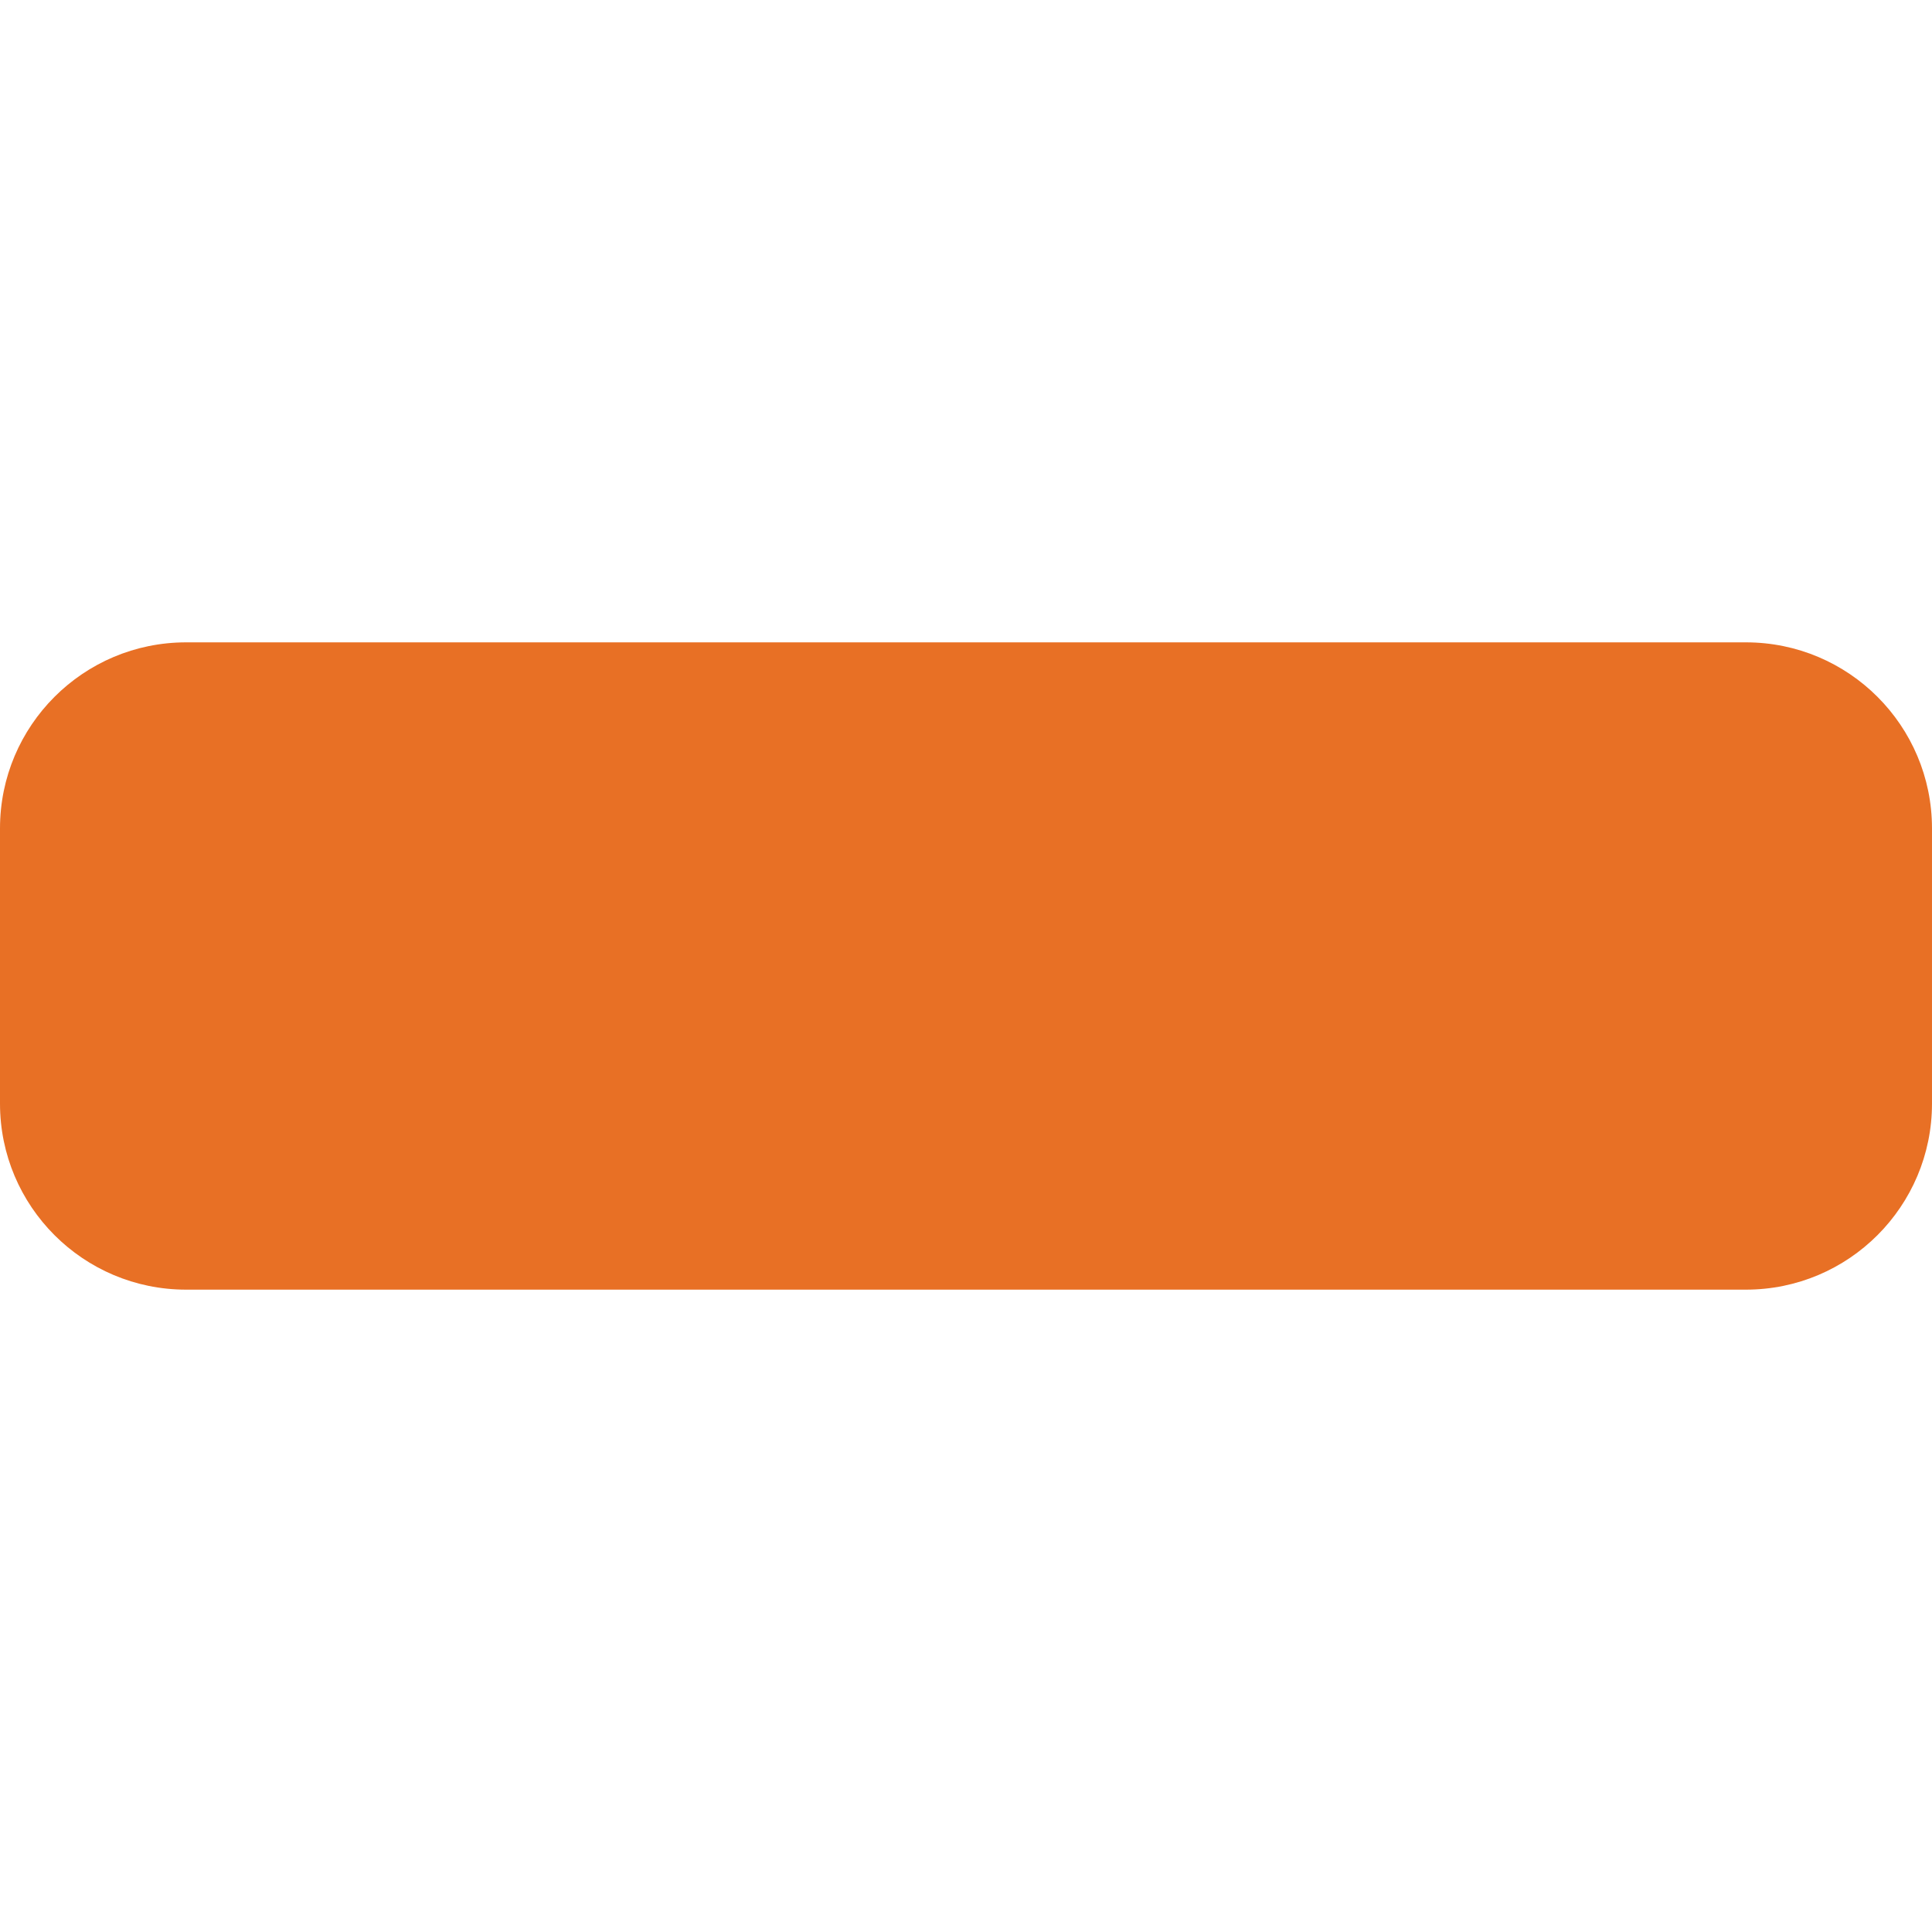
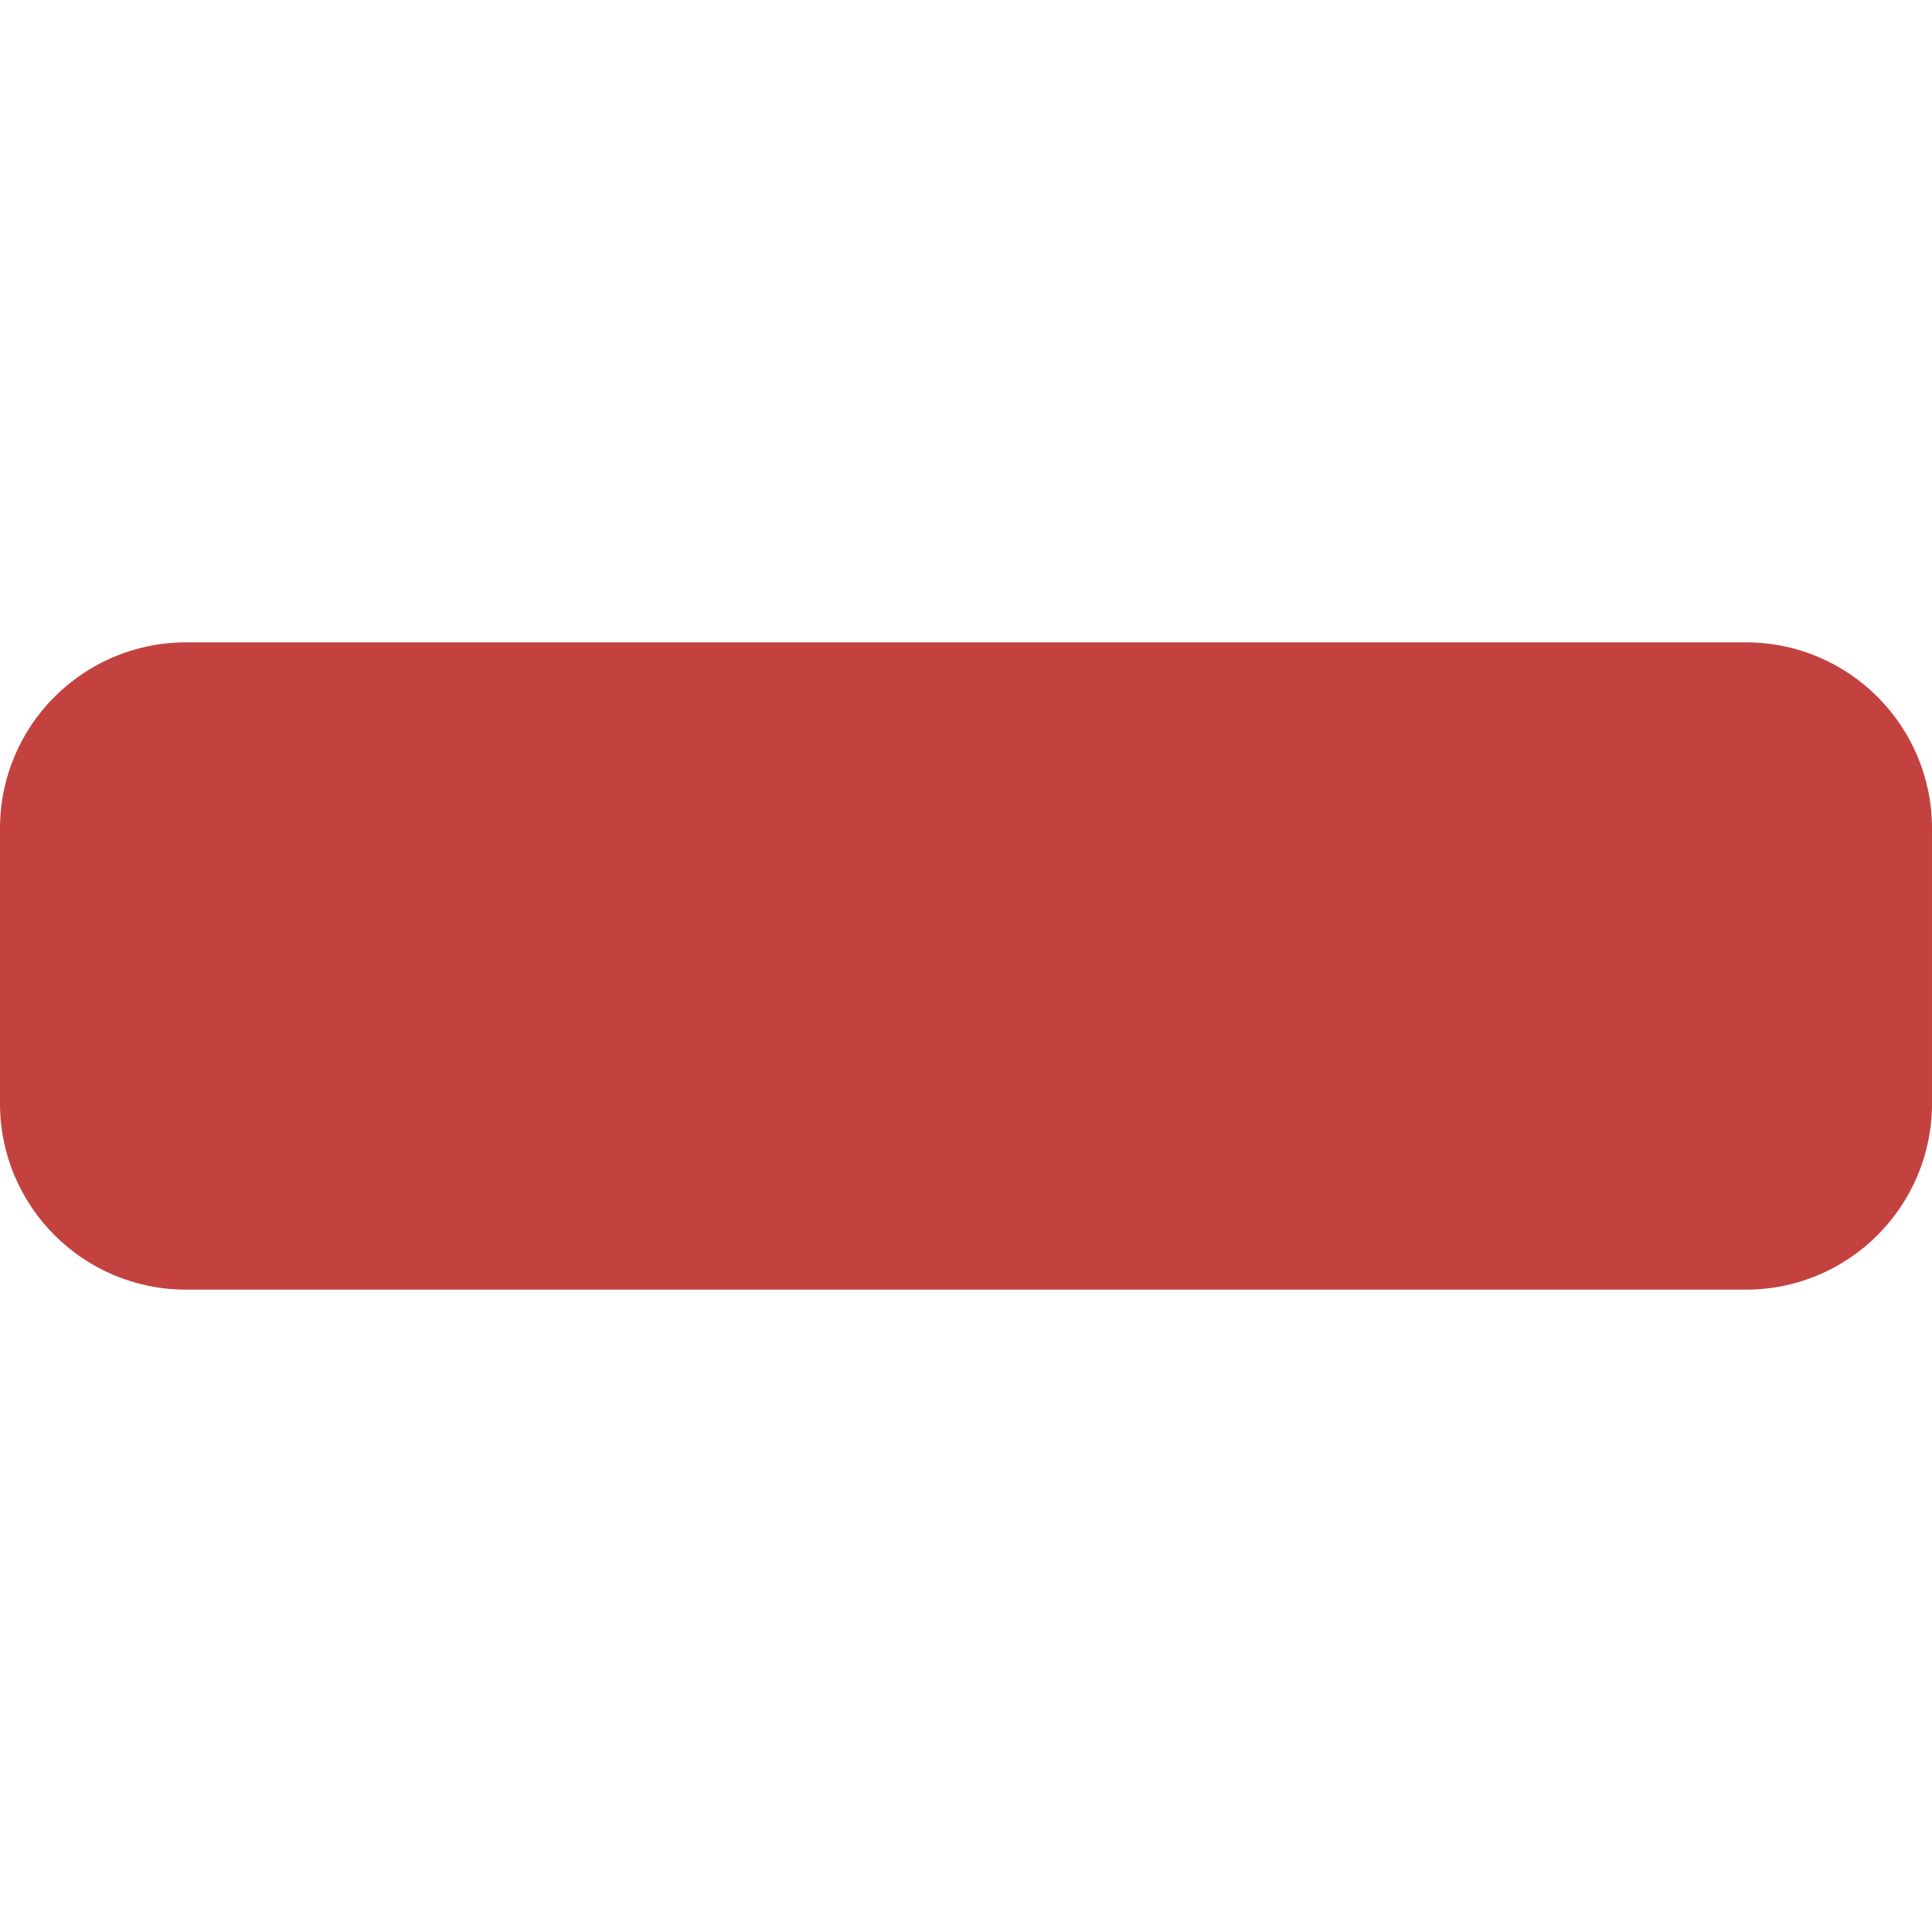
<svg xmlns="http://www.w3.org/2000/svg" version="1.1" x="0px" y="0px" viewBox="0 0 4000 4000" style="enable-background:new 0 0 4000 4000;" xml:space="preserve">
  <style type="text/css">
	.st0{display:none;}
	.st1{display:inline;fill:#E7ECED;}
- 	.st2{display:inline;fill:#e87025;}
- 	.st3{display:inline;fill:#cacbc3;}
- 	.st4{display:inline;fill:#3e3a38;}
+ 	.st2{display:inline;fill:#c3423f;}
+ 	.st3{display:inline;fill:#424c55;}
+ 	.st4{display:inline;fill:#0fa3b1;}
	.st5{display:inline;fill:#366DB6;}
	.st6{display:inline;fill:#F6F6F6;}
	.st7{display:inline;}
- 	.st8{fill:#e87025;}
+ 	.st8{fill:#c3423f;}
</style>
  <g id="Main" class="st0">
    <path class="st1" d="M1772.9,2255.66l-158.15,158.14l158.15,158.14c26.96,26.97,26.96,70.55,0,97.51   c-13.46,13.45-31.11,20.2-48.76,20.2c-17.66,0-35.32-6.75-48.76-20.2l-206.9-206.9c-26.97-26.96-26.97-70.55,0-97.51l206.9-206.9   c26.9-26.97,70.62-26.97,97.52,0C1799.86,2185.11,1799.86,2228.69,1772.9,2255.66z" />
    <path class="st1" d="M2135.23,2156.84l-137.93,482.75c-8.62,30.34-36.2,50.06-66.27,50.06c-6.28,0-12.62-0.89-18.97-2.61   c-36.62-10.49-57.86-48.69-47.38-85.24l137.93-482.76c10.48-36.62,48.61-57.59,85.24-47.45   C2124.46,2082.08,2145.71,2120.28,2135.23,2156.84z" />
    <path class="st1" d="M2531.51,2462.55l-206.9,206.9c-13.44,13.45-31.1,20.2-48.75,20.2c-17.66,0-35.32-6.75-48.76-20.2   c-26.97-26.97-26.97-70.55,0-97.51l158.14-158.14l-158.14-158.14c-26.97-26.97-26.97-70.56,0-97.52c26.9-26.97,70.61-26.97,97.51,0   l206.9,206.9C2558.48,2392.01,2558.48,2435.59,2531.51,2462.55z" />
    <path class="st1" d="M3152.2,2206.89c-70.9,0-135.45-45.17-155.45-113.17c-20.9-70.97-49.1-112.62-83.86-176.42   c-34-62.41-20.76-140.14,29.52-190.41l111.93-111.93l-255.59-255.58l-111.93,111.93c-50.27,50.27-128,63.51-190.41,29.51   c-63.8-34.76-105.45-62.97-176.41-83.86c-67.93-19.93-113.11-84.48-113.11-155.38v-158.14H1793.1v158.14   c0,70.9-45.17,135.44-113.17,155.44c-70.97,20.9-112.62,49.11-176.42,83.86c-62.41,34-140.14,20.76-190.41-29.51l-111.93-111.93   l-255.59,255.58l111.93,111.93c50.28,50.28,63.52,128,29.52,190.42c-34.76,63.79-62.97,105.44-83.86,176.41   c-19.93,67.93-84.48,113.1-155.38,113.1H689.65v413.8H847.8c70.89,0,135.44,45.17,155.44,113.17   c20.9,70.97,49.1,112.62,83.86,176.41c34,62.42,20.76,140.14-29.52,190.42l-111.93,111.93l255.59,255.58l111.93-111.93   c50.27-50.27,128-63.51,190.41-29.51c63.8,34.76,105.45,62.97,176.42,83.86c67.93,19.93,113.1,84.48,113.1,155.38v158.14h413.79   v-158.14c0-70.9,45.18-135.45,113.18-155.45c70.96-20.89,112.61-49.1,176.41-83.86c62.41-34,140.14-20.75,190.41,29.52   l111.93,111.93l255.59-255.59l-111.93-111.92c-50.27-50.28-63.52-128-29.52-190.42c34.76-63.8,62.97-105.44,83.86-176.41   c19.93-67.93,84.49-113.1,155.38-113.1h158.14v-413.8H3152.2z M2000,3172.41c-418.98,0-758.62-339.64-758.62-758.61   c0-418.98,339.64-758.62,758.62-758.62c418.97,0,758.61,339.64,758.61,758.62C2758.61,2832.77,2418.97,3172.41,2000,3172.41z" />
    <path class="st2" d="M3999.99,653.61v173.98H0v2931.02C0,3891.93,108.07,4000,241.38,4000h3517.23   c133.31,0,241.38-108.07,241.39-241.39V655.17C4000,654.65,4000,654.13,3999.99,653.61z M3310.34,2620.69H3152.2   c-70.89,0-135.45,45.17-155.38,113.1c-20.89,70.97-49.1,112.61-83.86,176.41c-34,62.42-20.75,140.14,29.52,190.42l111.93,111.92   l-255.59,255.59l-111.93-111.93c-50.27-50.27-128-63.52-190.41-29.52c-63.8,34.76-105.45,62.97-176.41,83.86   c-68,20-113.18,84.55-113.18,155.45v158.14H1793.1v-158.14c0-70.9-45.17-135.45-113.1-155.38   c-70.97-20.89-112.62-49.1-176.42-83.86c-62.41-34-140.14-20.76-190.41,29.51l-111.93,111.93l-255.59-255.58l111.93-111.93   c50.28-50.28,63.52-128,29.52-190.42c-34.76-63.79-62.96-105.44-83.86-176.41c-20-68-84.55-113.17-155.44-113.17H689.65v-413.8   h158.14c70.9,0,135.45-45.17,155.38-113.1c20.89-70.97,49.1-112.62,83.86-176.41c34-62.42,20.76-140.14-29.52-190.42   l-111.93-111.93l255.59-255.58l111.93,111.93c50.27,50.27,128,63.51,190.41,29.51c63.8-34.75,105.45-62.96,176.42-83.86   c68-20,113.17-84.54,113.17-155.44v-158.14h413.79v158.14c0,70.9,45.18,135.45,113.11,155.38c70.96,20.89,112.61,49.1,176.41,83.86   c62.41,34,140.14,20.76,190.41-29.51l111.93-111.93l255.59,255.58l-111.93,111.93c-50.28,50.27-63.52,128-29.52,190.41   c34.76,63.8,62.96,105.45,83.86,176.42c20,68,84.55,113.17,155.45,113.17h158.14V2620.69z" />
    <path class="st3" d="M3758.62,0H241.38C108.07,0,0,108.07,0,241.39v586.2h3999.99v-586.2C3999.99,108.07,3891.92,0,3758.62,0z    M551.72,551.72H275.86V275.86h275.86V551.72z M1103.44,551.72H827.58V275.86h275.86V551.72z M1655.17,551.72h-275.86V275.86   h275.86V551.72z" />
    <rect x="275.86" y="275.86" class="st4" width="275.86" height="275.86" />
    <rect x="827.58" y="275.86" class="st4" width="275.86" height="275.86" />
    <rect x="1379.31" y="275.86" class="st4" width="275.86" height="275.86" />
    <path class="st5" d="M1772.9,2255.66l-158.15,158.14l158.15,158.14c26.96,26.97,26.96,70.55,0,97.51   c-13.46,13.45-31.11,20.2-48.76,20.2c-17.66,0-35.32-6.75-48.76-20.2l-206.9-206.9c-26.97-26.96-26.97-70.55,0-97.51l206.9-206.9   c26.9-26.97,70.62-26.97,97.52,0C1799.86,2185.11,1799.86,2228.69,1772.9,2255.66z" />
    <path class="st5" d="M2135.23,2156.84l-137.93,482.75c-8.62,30.34-36.2,50.06-66.27,50.06c-6.28,0-12.62-0.89-18.97-2.61   c-36.62-10.49-57.86-48.69-47.38-85.24l137.93-482.76c10.48-36.62,48.61-57.59,85.24-47.45   C2124.46,2082.08,2145.71,2120.28,2135.23,2156.84z" />
    <path class="st5" d="M2531.51,2365.04c26.97,26.97,26.97,70.55,0,97.51l-206.9,206.9c-13.44,13.45-31.1,20.2-48.75,20.2   c-17.66,0-35.32-6.75-48.76-20.2c-26.97-26.97-26.97-70.55,0-97.51l158.14-158.14l-158.14-158.14c-26.97-26.97-26.97-70.56,0-97.52   c26.9-26.97,70.61-26.97,97.51,0L2531.51,2365.04z" />
    <path class="st6" d="M3152.2,2206.89c-70.9,0-135.45-45.17-155.45-113.17c-20.9-70.97-49.1-112.62-83.86-176.42   c-34-62.41-20.76-140.14,29.52-190.41l111.93-111.93l-255.59-255.58l-111.93,111.93c-50.27,50.27-128,63.51-190.41,29.51   c-63.8-34.76-105.45-62.97-176.41-83.86c-67.93-19.93-113.11-84.48-113.11-155.38v-158.14H1793.1v158.14   c0,70.9-45.17,135.44-113.17,155.44c-70.97,20.9-112.62,49.11-176.42,83.86c-62.41,34-140.14,20.76-190.41-29.51l-111.93-111.93   l-255.59,255.58l111.93,111.93c50.28,50.28,63.52,128,29.52,190.42c-34.76,63.79-62.97,105.44-83.86,176.41   c-19.93,67.93-84.48,113.1-155.38,113.1H689.65v413.8H847.8c70.89,0,135.44,45.17,155.44,113.17   c20.9,70.97,49.1,112.62,83.86,176.41c34,62.42,20.76,140.14-29.52,190.42l-111.93,111.93l255.59,255.58l111.93-111.93   c50.27-50.27,128-63.51,190.41-29.51c63.8,34.76,105.45,62.97,176.42,83.86c67.93,19.93,113.1,84.48,113.1,155.38v158.14h413.79   v-158.14c0-70.9,45.18-135.45,113.18-155.45c70.96-20.89,112.61-49.1,176.41-83.86c62.41-34,140.14-20.75,190.41,29.52   l111.93,111.93l255.59-255.59l-111.93-111.92c-50.27-50.28-63.52-128-29.52-190.42c34.76-63.8,62.97-105.44,83.86-176.41   c19.93-67.93,84.49-113.1,155.38-113.1h158.14v-413.8H3152.2z M2000,3172.41c-418.98,0-758.62-339.64-758.62-758.61   c0-418.98,339.64-758.62,758.62-758.62c418.97,0,758.61,339.64,758.61,758.62C2758.61,2832.77,2418.97,3172.41,2000,3172.41z" />
    <path class="st3" d="M2000,1655.18c-418.98,0-758.62,339.64-758.62,758.62c0,418.97,339.64,758.61,758.62,758.61   c418.97,0,758.61-339.64,758.61-758.61C2758.61,1994.82,2418.97,1655.18,2000,1655.18z M1772.9,2571.94   c26.96,26.97,26.96,70.55,0,97.51c-13.46,13.45-31.11,20.2-48.76,20.2c-17.66,0-35.32-6.75-48.76-20.2l-206.9-206.9   c-26.97-26.96-26.97-70.55,0-97.51l206.9-206.9c26.9-26.97,70.62-26.97,97.52,0c26.96,26.97,26.96,70.55,0,97.52l-158.15,158.14   L1772.9,2571.94z M2135.23,2156.84l-137.93,482.75c-8.62,30.34-36.2,50.06-66.27,50.06c-6.28,0-12.62-0.89-18.97-2.61   c-36.62-10.49-57.86-48.69-47.38-85.24l137.93-482.76c10.48-36.62,48.61-57.59,85.24-47.45   C2124.46,2082.08,2145.71,2120.28,2135.23,2156.84z M2531.51,2462.55l-206.9,206.9c-13.44,13.45-31.1,20.2-48.75,20.2   c-17.66,0-35.32-6.75-48.76-20.2c-26.97-26.97-26.97-70.55,0-97.51l158.14-158.14l-158.14-158.14c-26.97-26.97-26.97-70.56,0-97.52   c26.9-26.97,70.61-26.97,97.51,0l206.9,206.9C2558.48,2392.01,2558.48,2435.59,2531.51,2462.55z" />
    <path class="st4" d="M1772.9,2255.66l-158.15,158.14l158.15,158.14c26.96,26.97,26.96,70.55,0,97.51   c-13.46,13.45-31.11,20.2-48.76,20.2c-17.66,0-35.32-6.75-48.76-20.2l-206.9-206.9c-26.97-26.96-26.97-70.55,0-97.51l206.9-206.9   c26.9-26.97,70.62-26.97,97.52,0C1799.86,2185.11,1799.86,2228.69,1772.9,2255.66z" />
    <path class="st4" d="M2135.23,2156.84l-137.93,482.75c-8.62,30.34-36.2,50.06-66.27,50.06c-6.28,0-12.62-0.89-18.97-2.61   c-36.62-10.49-57.86-48.69-47.38-85.24l137.93-482.76c10.48-36.62,48.61-57.59,85.24-47.45   C2124.46,2082.08,2145.71,2120.28,2135.23,2156.84z" />
    <path class="st4" d="M2531.51,2462.55l-206.9,206.9c-13.44,13.45-31.1,20.2-48.75,20.2c-17.66,0-35.32-6.75-48.76-20.2   c-26.97-26.97-26.97-70.55,0-97.51l158.14-158.14l-158.14-158.14c-26.97-26.97-26.97-70.56,0-97.52c26.9-26.97,70.61-26.97,97.51,0   l206.9,206.9C2558.48,2392.01,2558.48,2435.59,2531.51,2462.55z" />
  </g>
  <g id="Quitter" class="st0">
    <g class="st7">
      <path class="st8" d="M3887.46,1174.77c70.65-66,111.26-158.28,112.52-254.96c1.01-96.8-37.84-189.83-107.11-257.47l-480.5-469.81    c-67.26-65.75-157.9-102.08-252.19-100.95c-94.04,1.13-183.67,39.48-249.17,106.86l-904.79,927.42l-892.1-929.31    c-70.28-73.29-166.58-115.54-268.03-117.55c-101.45-2.14-199.64,36.33-272.68,106.61l-464.53,446.3    C38.97,698.92-0.25,791.45,0,888.38c0.25,96.8,39.98,189.21,110.13,255.96l973.81,926.29l-862.18,883.55    c-131.5,134.64-134.64,348.74-7.29,487.66l335.67,364.71c63.99,69.9,153.12,110.76,247.67,114.28    c94.41,3.52,186.44-30.68,255.46-95.42l945.65-884.43l922.65,877.51c68.52,65.25,159.91,100.2,254.45,97.05    c94.54-2.64,183.93-43.25,248.8-112.52l338.31-361.69c128.48-137.91,127.48-352.01-2.89-487.79l-839.8-875.5L3887.46,1174.77z" />
    </g>
  </g>
  <g id="Reduire">
    <path class="st8" d="M0,2284.82v-569.64c0-212.78,172.49-385.26,385.26-385.26h3229.47c212.78,0,385.26,172.49,385.26,385.26   v569.64c0,212.78-172.49,385.26-385.26,385.26H385.26C172.49,2670.08,0,2497.59,0,2284.82z" />
  </g>
  <g id="Agrandir" class="st0">
    <g class="st7">
      <path class="st8" d="M3300,700v2600H700V700H3300 M3614.73,0H385.27C172.49,0,0,172.49,0,385.27v3229.47    C0,3827.51,172.49,4000,385.27,4000h3229.47c212.78,0,385.27-172.49,385.27-385.27V385.27C4000,172.49,3827.51,0,3614.73,0    L3614.73,0z" />
    </g>
  </g>
</svg>
